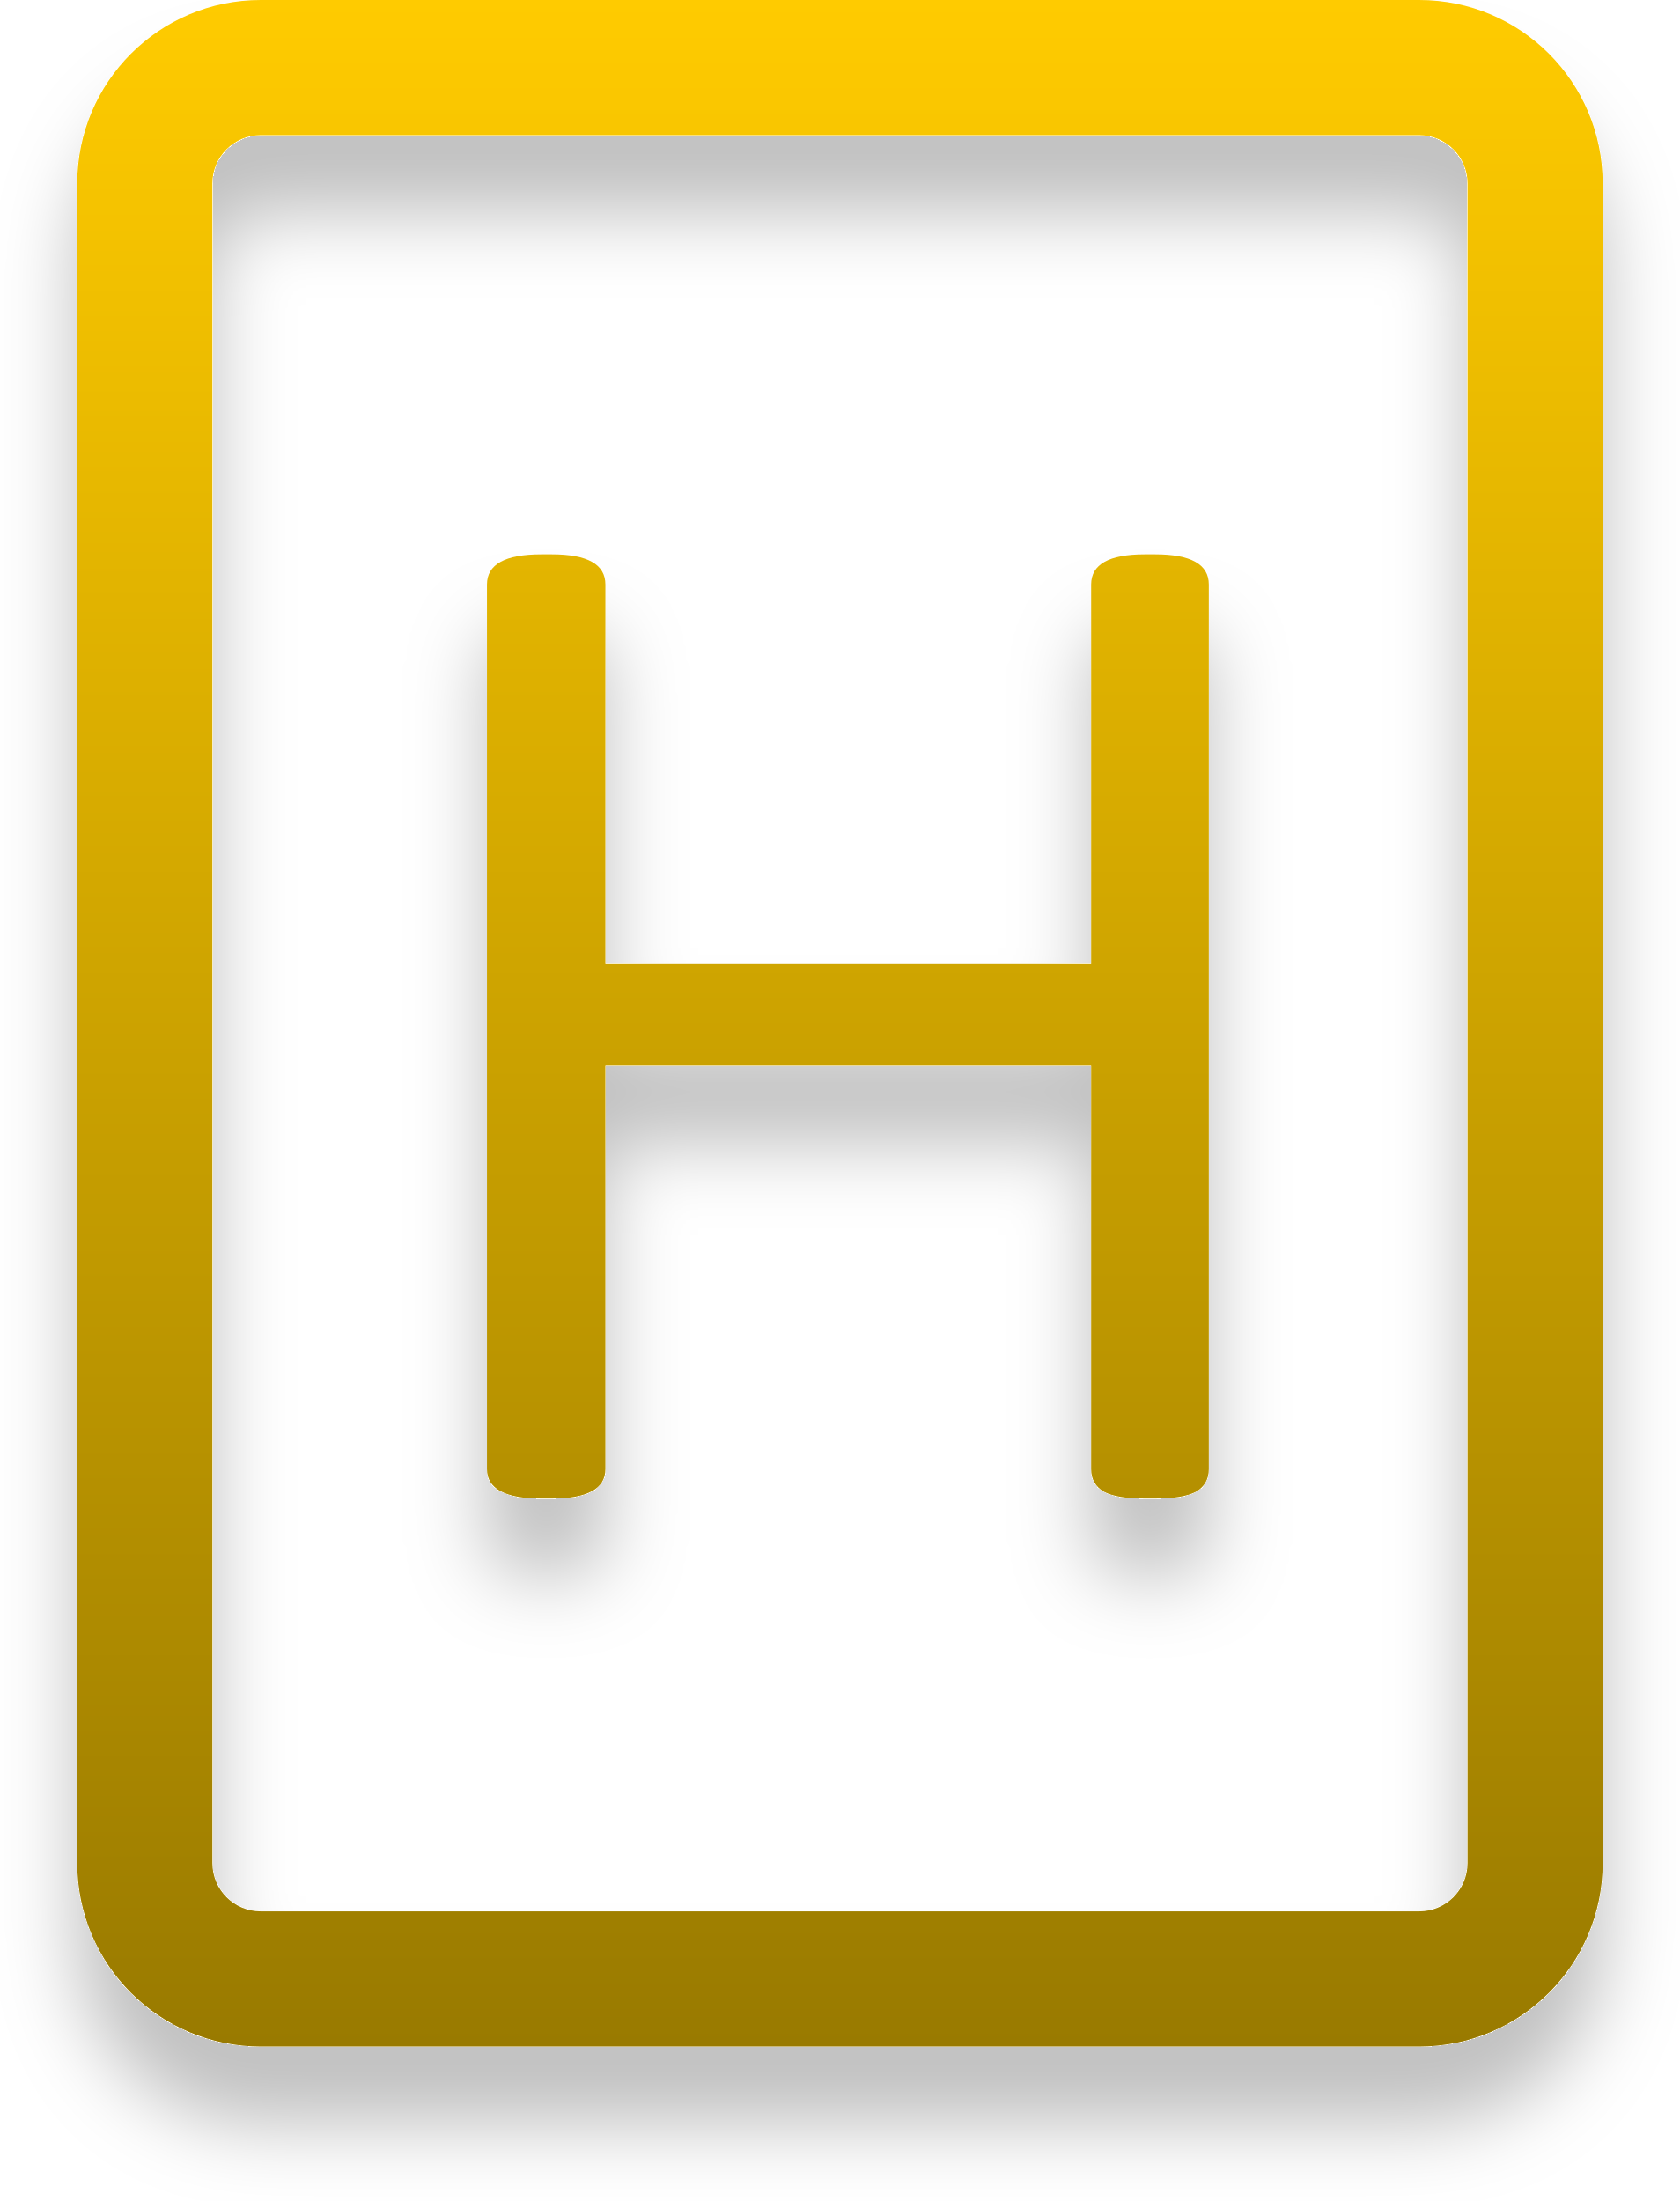
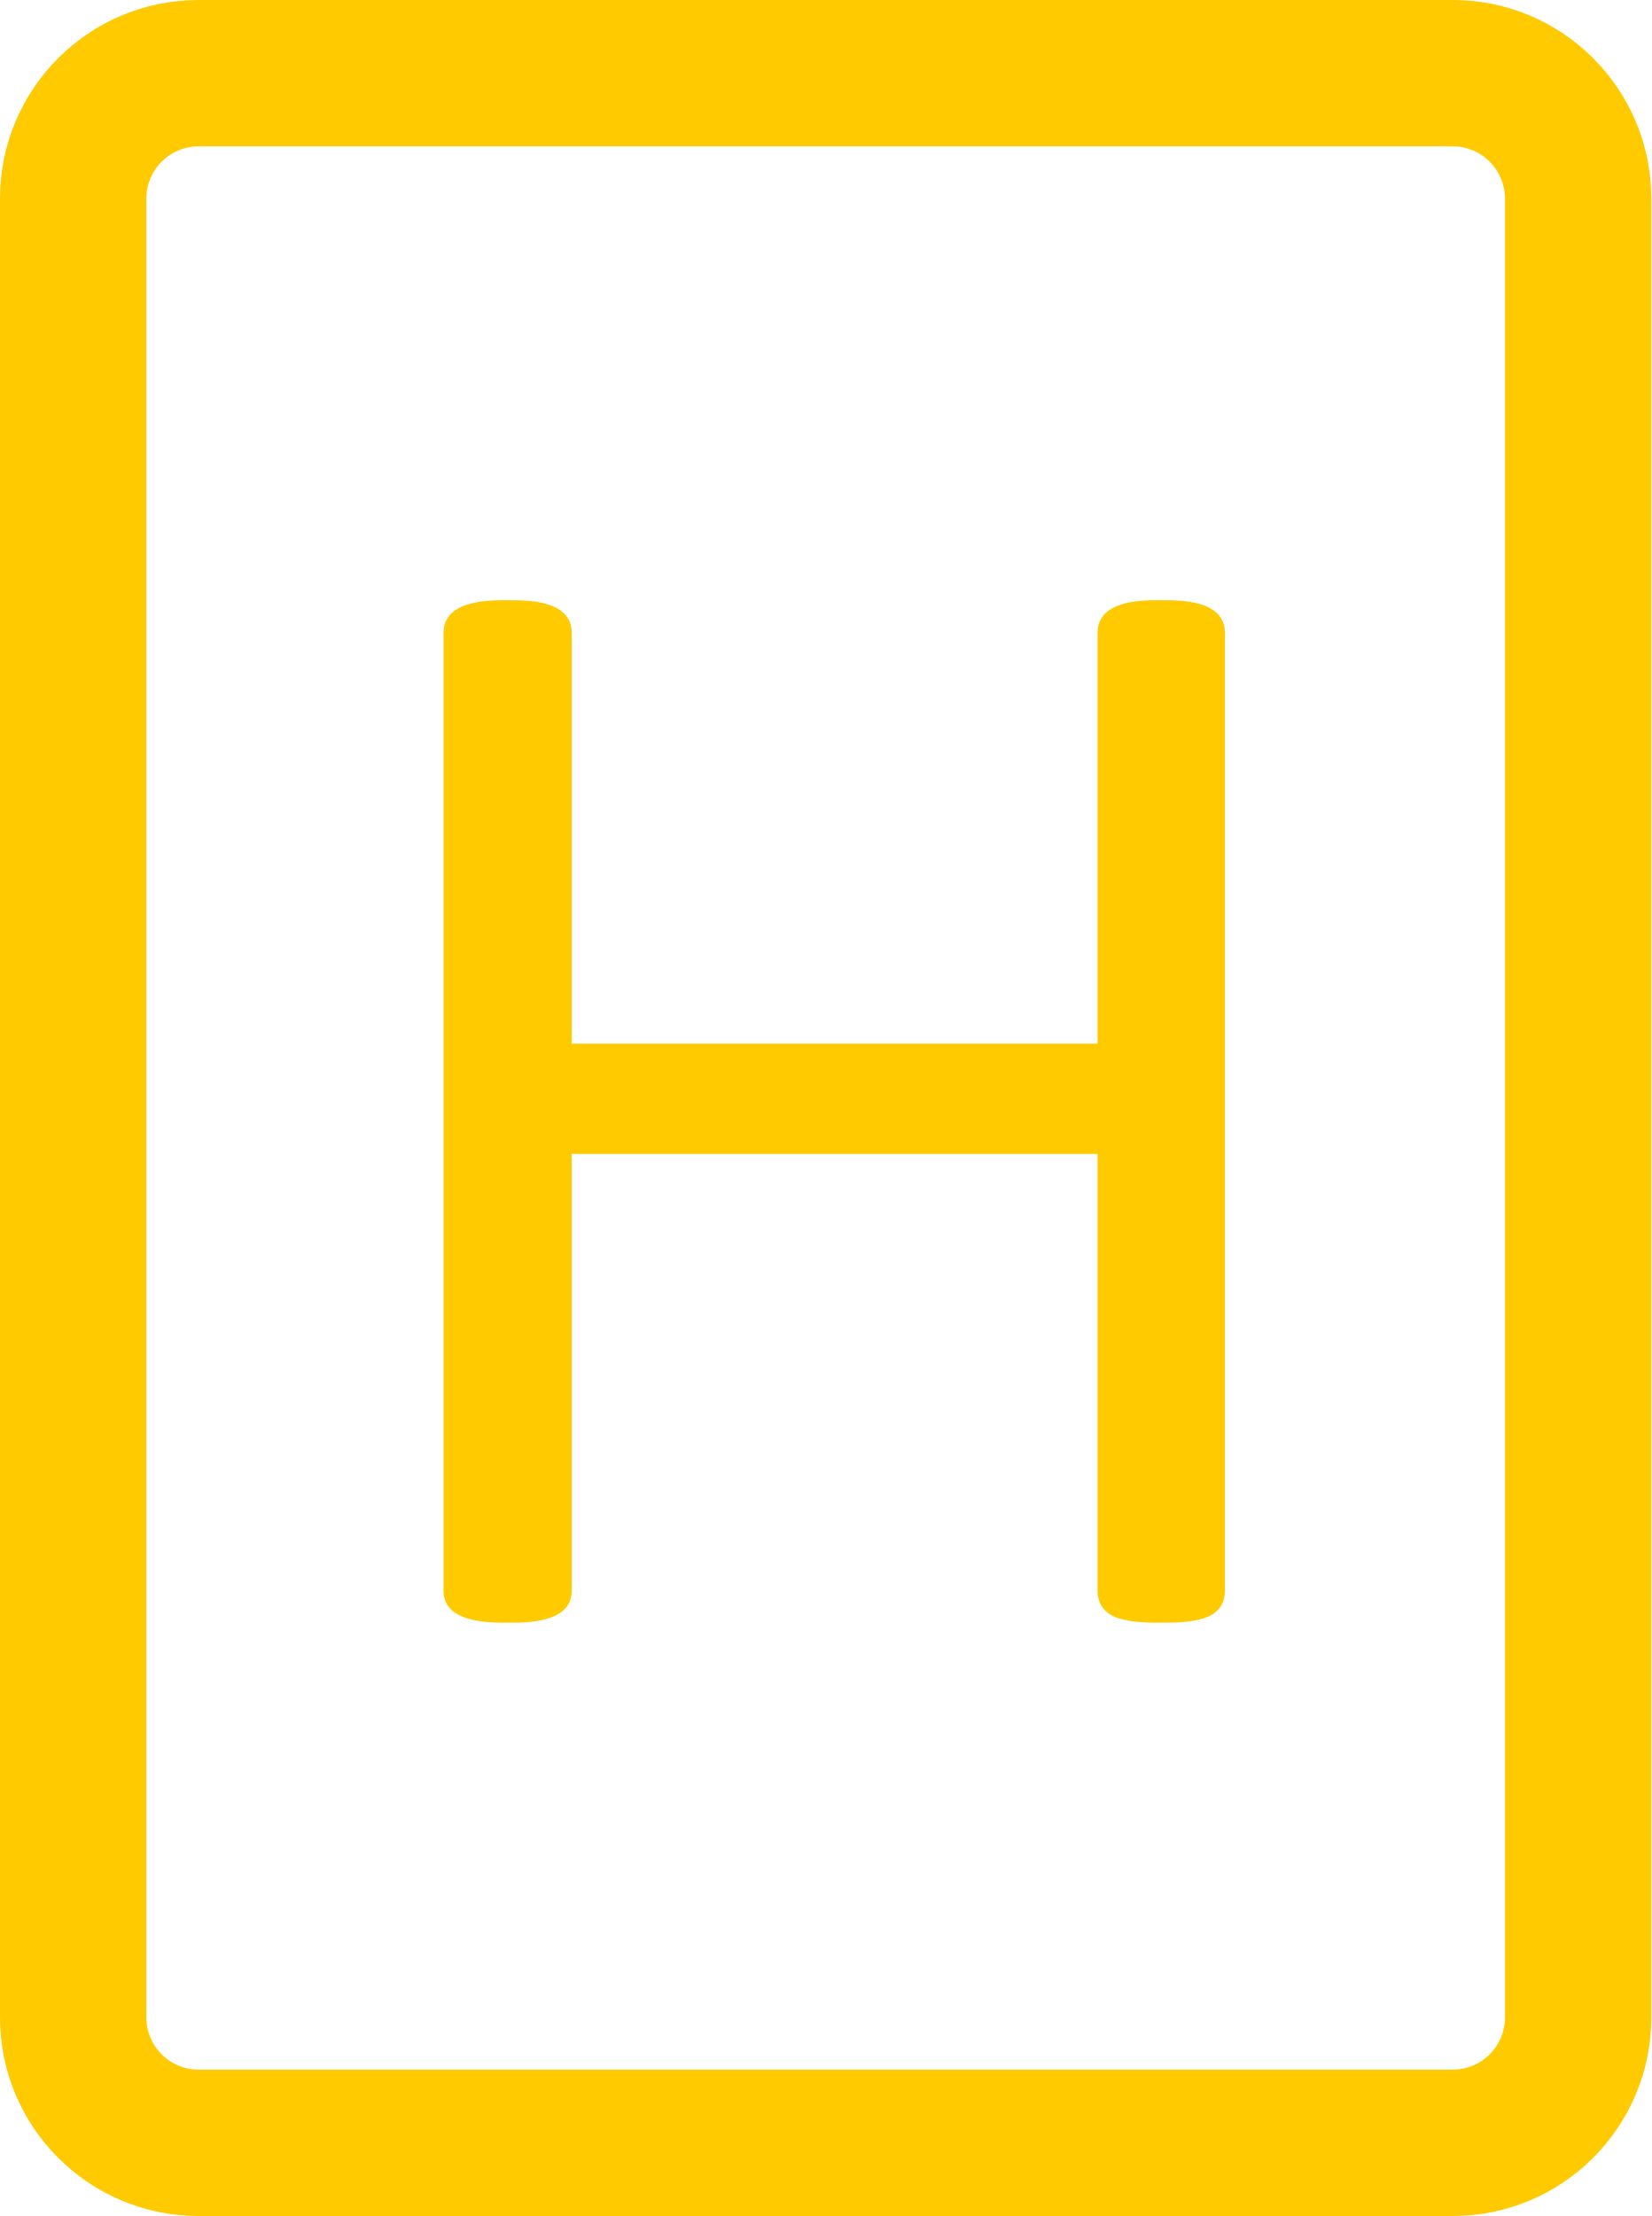
- <svg xmlns="http://www.w3.org/2000/svg" width="87" height="114" viewBox="0 0 87 114" fill="none">
-   <g filter="url(#filter0_d_6_39)">
-     <path fill-rule="evenodd" clip-rule="evenodd" d="M13.5 0C8.253 0 4 4.253 4 9.5V96.5C4 101.747 8.253 106 13.5 106H73.5C78.747 106 83 101.747 83 96.5V9.5C83 4.253 78.747 0 73.5 0H13.5ZM11 9.5C11 8.119 12.119 7 13.5 7H73.5C74.881 7 76 8.119 76 9.5V96.5C76 97.881 74.881 99 73.5 99H13.5C12.119 99 11 97.881 11 96.5V9.5ZM25.219 76.094C25.219 77.109 26.156 77.617 28.031 77.617H28.578C30.427 77.617 31.352 77.109 31.352 76.094V55.195H56.508V76.094C56.508 76.615 56.729 77.005 57.172 77.266C57.615 77.5 58.318 77.617 59.281 77.617H59.828C60.792 77.617 61.495 77.5 61.938 77.266C62.38 77.005 62.602 76.615 62.602 76.094V30.273C62.602 29.232 61.677 28.711 59.828 28.711H59.281C57.432 28.711 56.508 29.232 56.508 30.273V49.922H31.352V30.273C31.352 29.232 30.427 28.711 28.578 28.711H28.031C26.156 28.711 25.219 29.232 25.219 30.273V76.094Z" fill="url(#paint0_linear_6_39)" />
-   </g>
-   <defs>
-     <filter id="filter0_d_6_39" x="0" y="0" width="87" height="114" filterUnits="userSpaceOnUse" color-interpolation-filters="sRGB">
-       <feFlood flood-opacity="0" result="BackgroundImageFix" />
-       <feColorMatrix in="SourceAlpha" type="matrix" values="0 0 0 0 0 0 0 0 0 0 0 0 0 0 0 0 0 0 127 0" result="hardAlpha" />
-       <feOffset dy="4" />
-       <feGaussianBlur stdDeviation="2" />
-       <feComposite in2="hardAlpha" operator="out" />
-       <feColorMatrix type="matrix" values="0 0 0 0 0 0 0 0 0 0 0 0 0 0 0 0 0 0 0.25 0" />
-       <feBlend mode="normal" in2="BackgroundImageFix" result="effect1_dropShadow_6_39" />
-       <feBlend mode="normal" in="SourceGraphic" in2="effect1_dropShadow_6_39" result="shape" />
-     </filter>
-     <linearGradient id="paint0_linear_6_39" x1="43.5" y1="0" x2="43.5" y2="106" gradientUnits="userSpaceOnUse">
-       <stop stop-color="#FFCB00" />
-       <stop offset="1" stop-color="#997A00" />
-     </linearGradient>
-   </defs>
+ <svg xmlns="http://www.w3.org/2000/svg" width="79" height="106" viewBox="0 0 79 106" fill="none">
+   <path fill-rule="evenodd" clip-rule="evenodd" d="M9.5 0C4.253 0 0 4.253 0 9.5V96.5C0 101.747 4.253 106 9.5 106H69.5C74.747 106 79 101.747 79 96.5V9.5C79 4.253 74.747 0 69.5 0H9.5ZM7 9.5C7 8.119 8.119 7 9.5 7H69.5C70.881 7 72 8.119 72 9.5V96.5C72 97.881 70.881 99 69.5 99H9.5C8.119 99 7 97.881 7 96.5V9.5ZM21.219 76.094C21.219 77.109 22.156 77.617 24.031 77.617H24.578C26.427 77.617 27.352 77.109 27.352 76.094V55.195H52.508V76.094C52.508 76.615 52.729 77.005 53.172 77.266C53.615 77.5 54.318 77.617 55.281 77.617H55.828C56.792 77.617 57.495 77.5 57.938 77.266C58.38 77.005 58.602 76.615 58.602 76.094V30.273C58.602 29.232 57.677 28.711 55.828 28.711H55.281C53.432 28.711 52.508 29.232 52.508 30.273V49.922H27.352V30.273C27.352 29.232 26.427 28.711 24.578 28.711H24.031C22.156 28.711 21.219 29.232 21.219 30.273V76.094Z" fill="#FFCB00" />
</svg>
